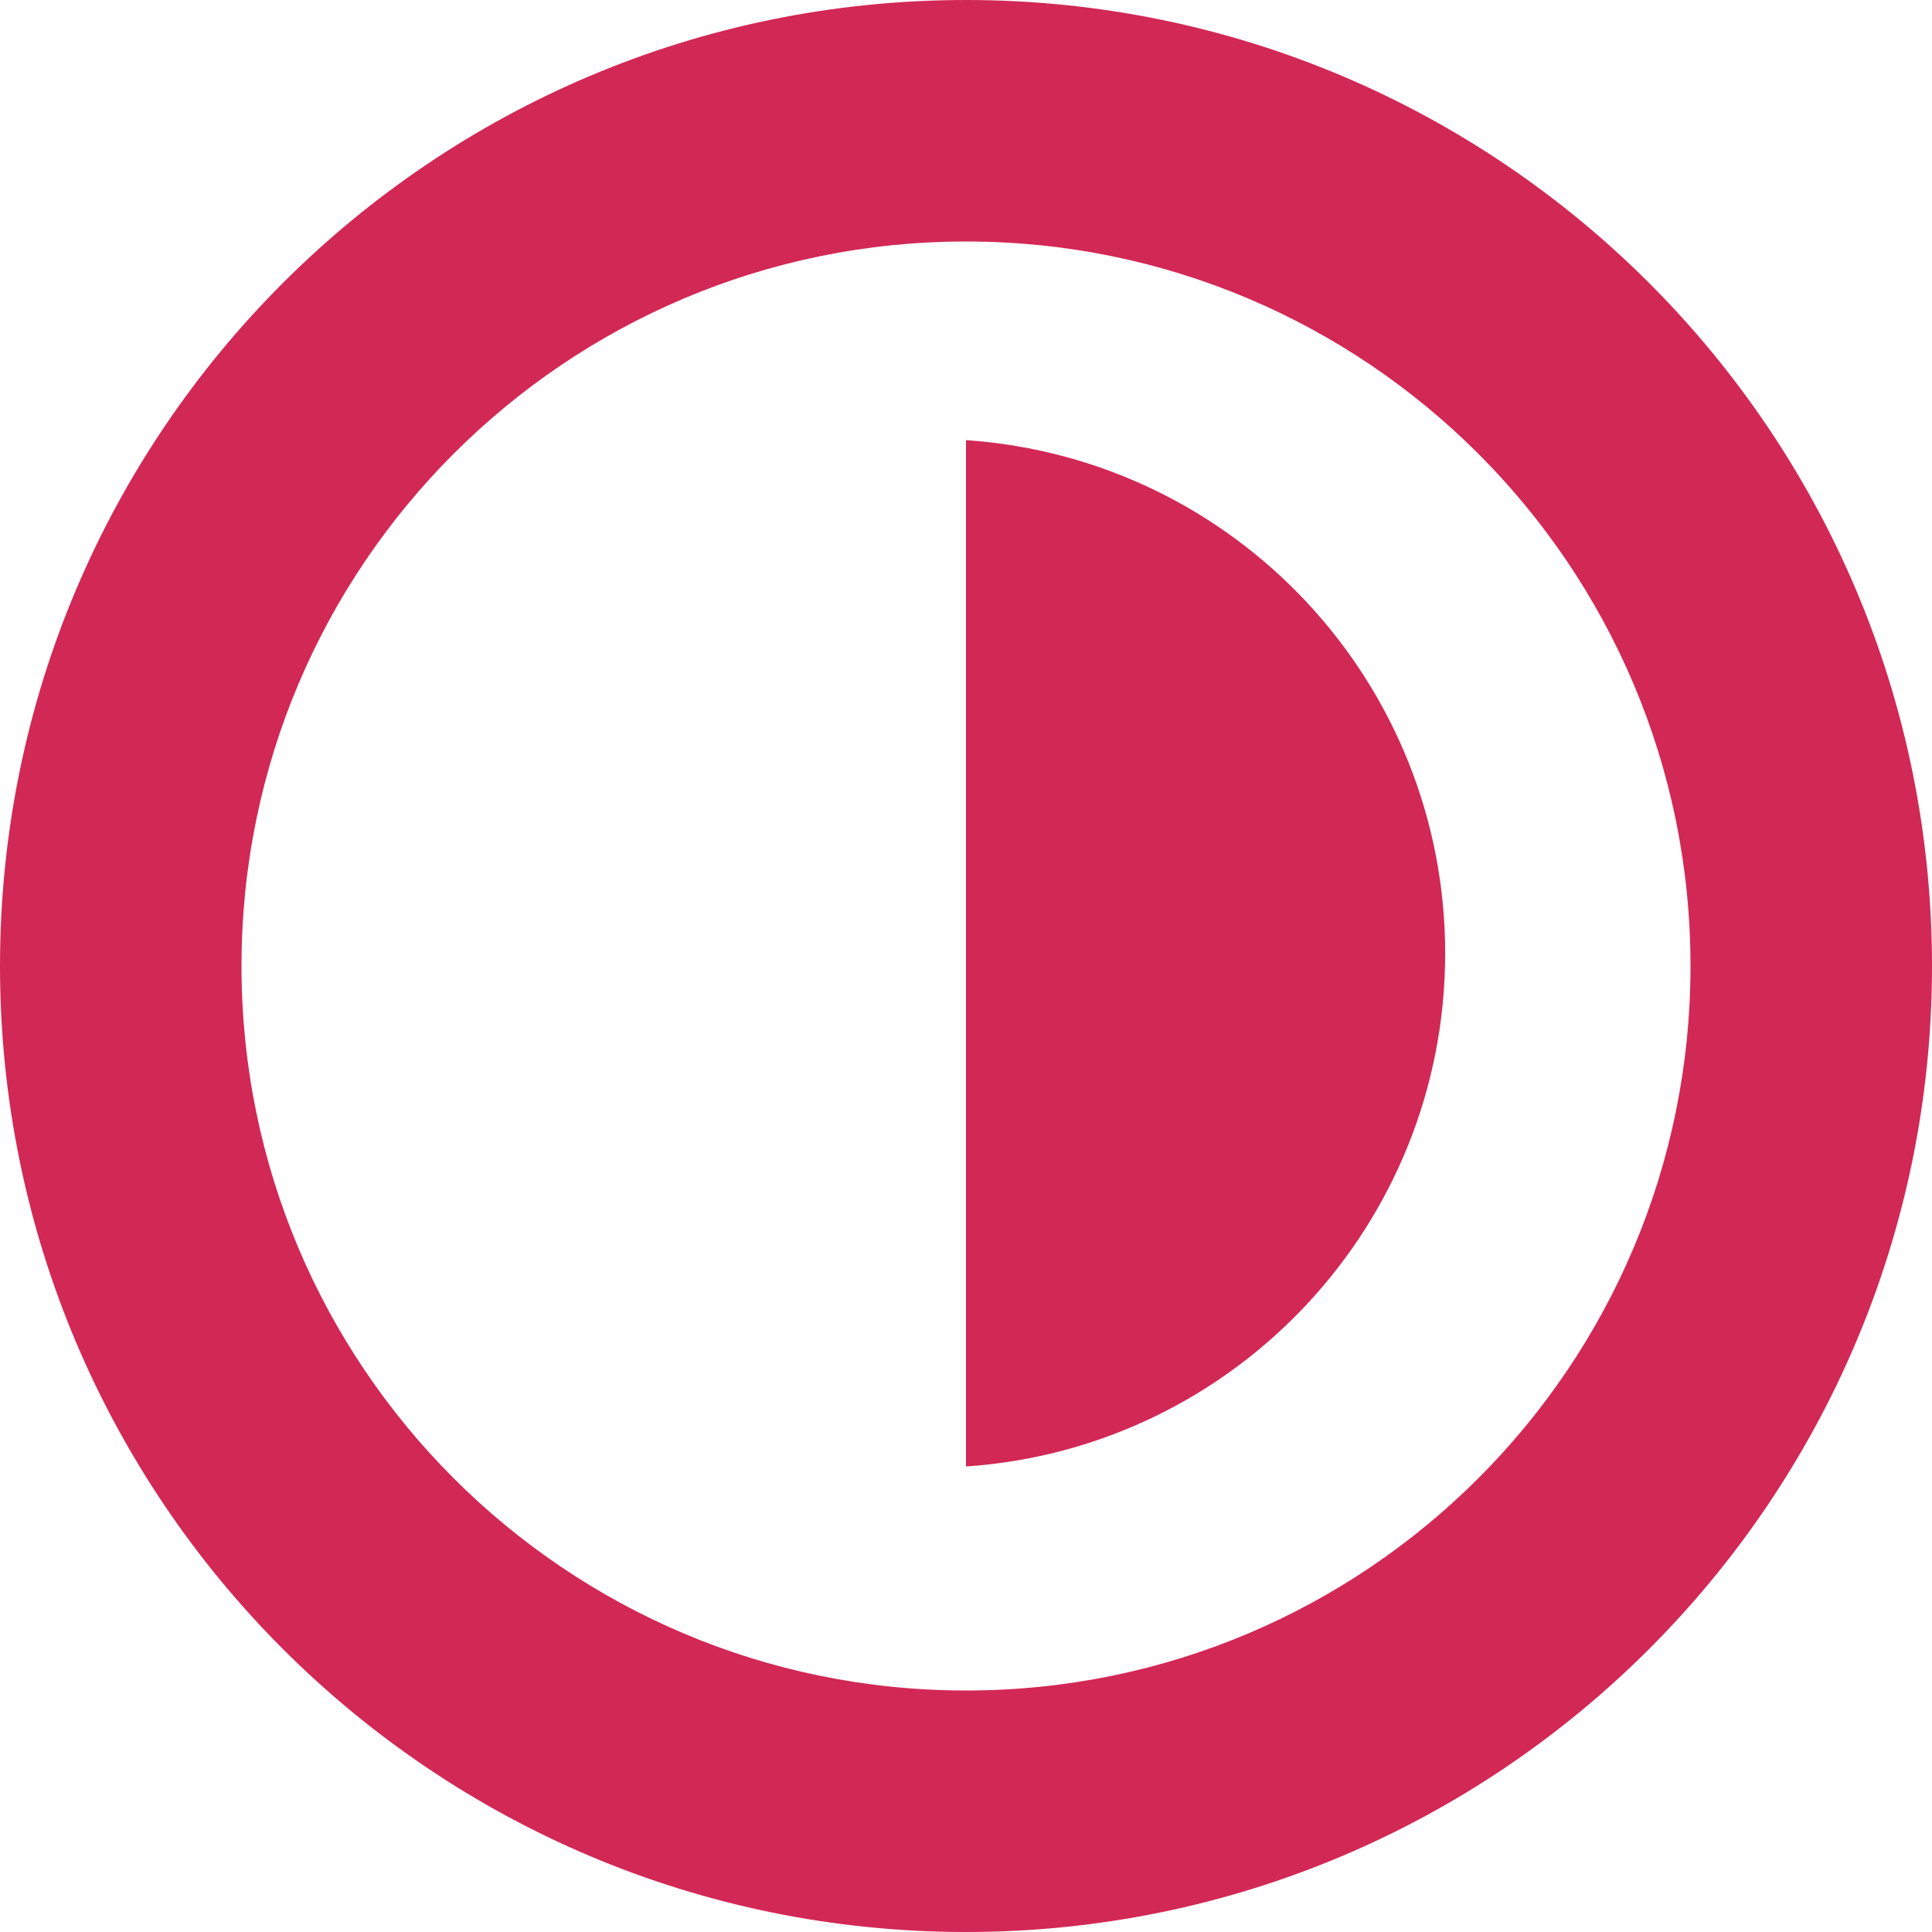
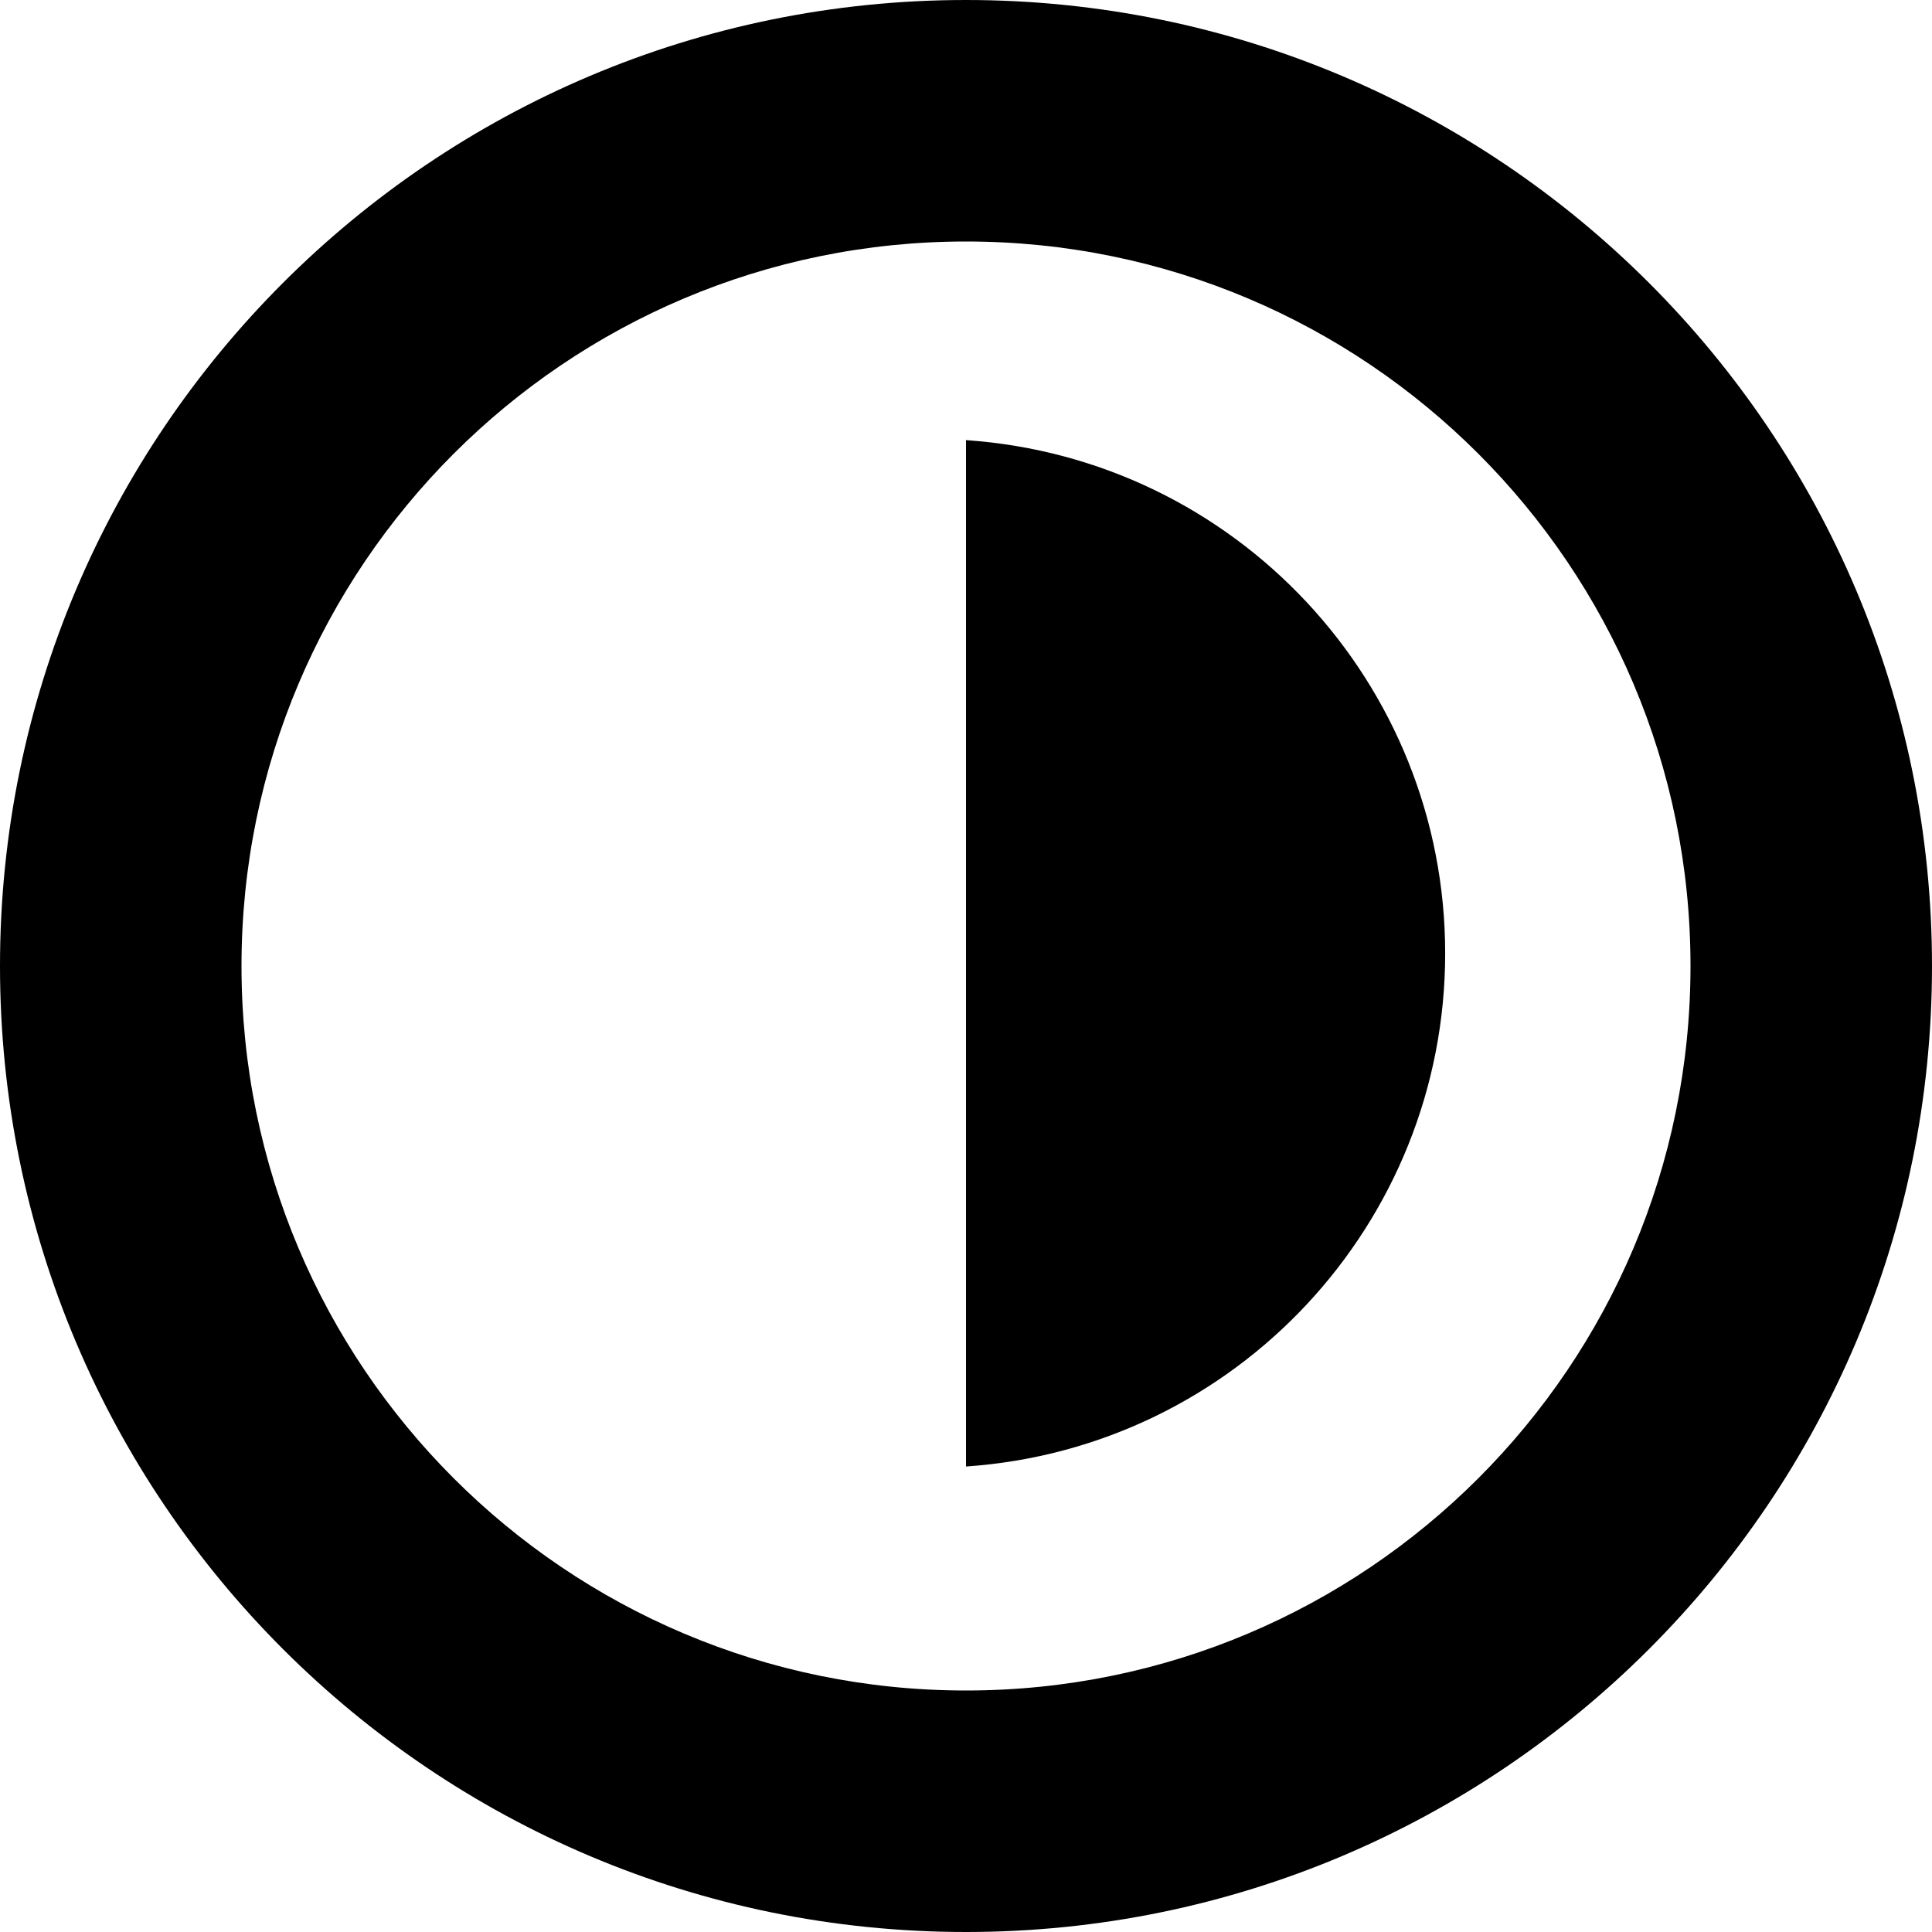
- <svg xmlns="http://www.w3.org/2000/svg" width="32" height="32" fill="none">
-   <path d="M16 4a12 12 0 1 1 0 24 12 12 0 0 1 0-24Zm0-4a16 16 0 1 0 0 32 16 16 0 0 0 0-32Z" fill="#D22856" />
-   <path d="M16 24.29a8.52 8.52 0 0 0 0-17" fill="#D22856" />
+ <svg xmlns="http://www.w3.org/2000/svg" width="32" height="32">
+   <path d="M16 4a12 12 0 1 1 0 24 12 12 0 0 1 0-24Zm0-4a16 16 0 1 0 0 32 16 16 0 0 0 0-32Z" />
+   <path d="M16 24.29a8.52 8.52 0 0 0 0-17" />
</svg>
